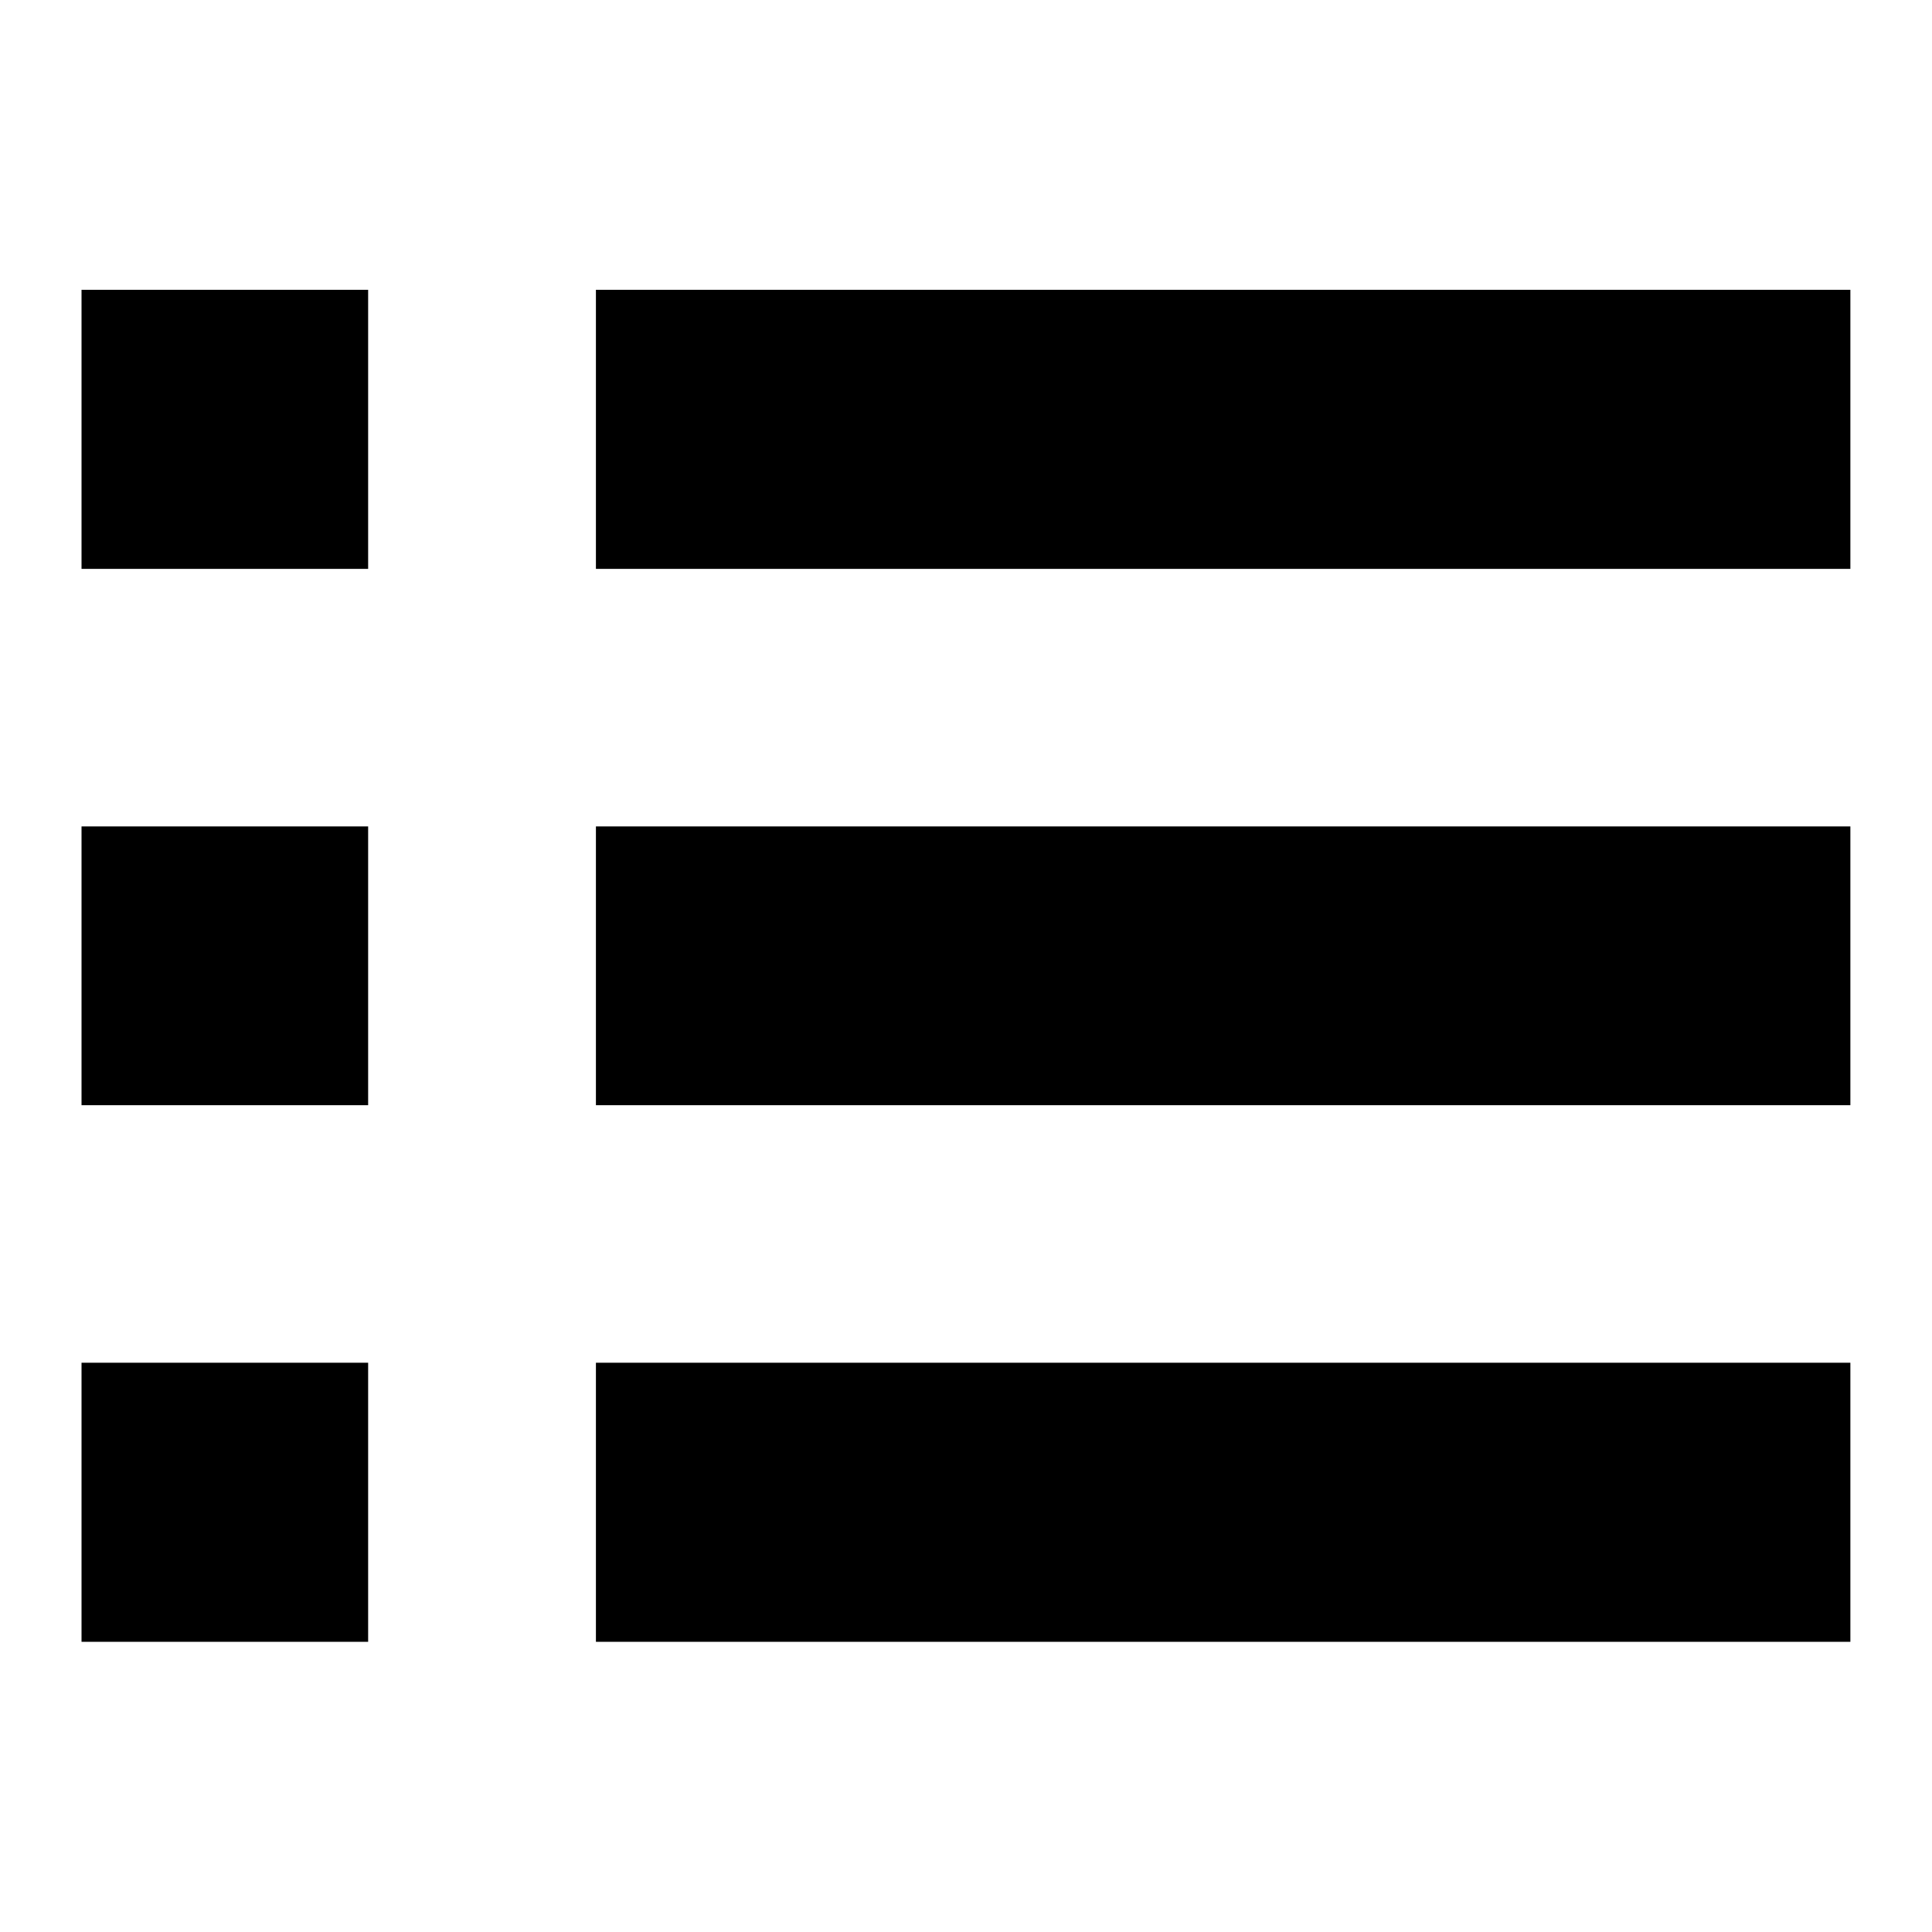
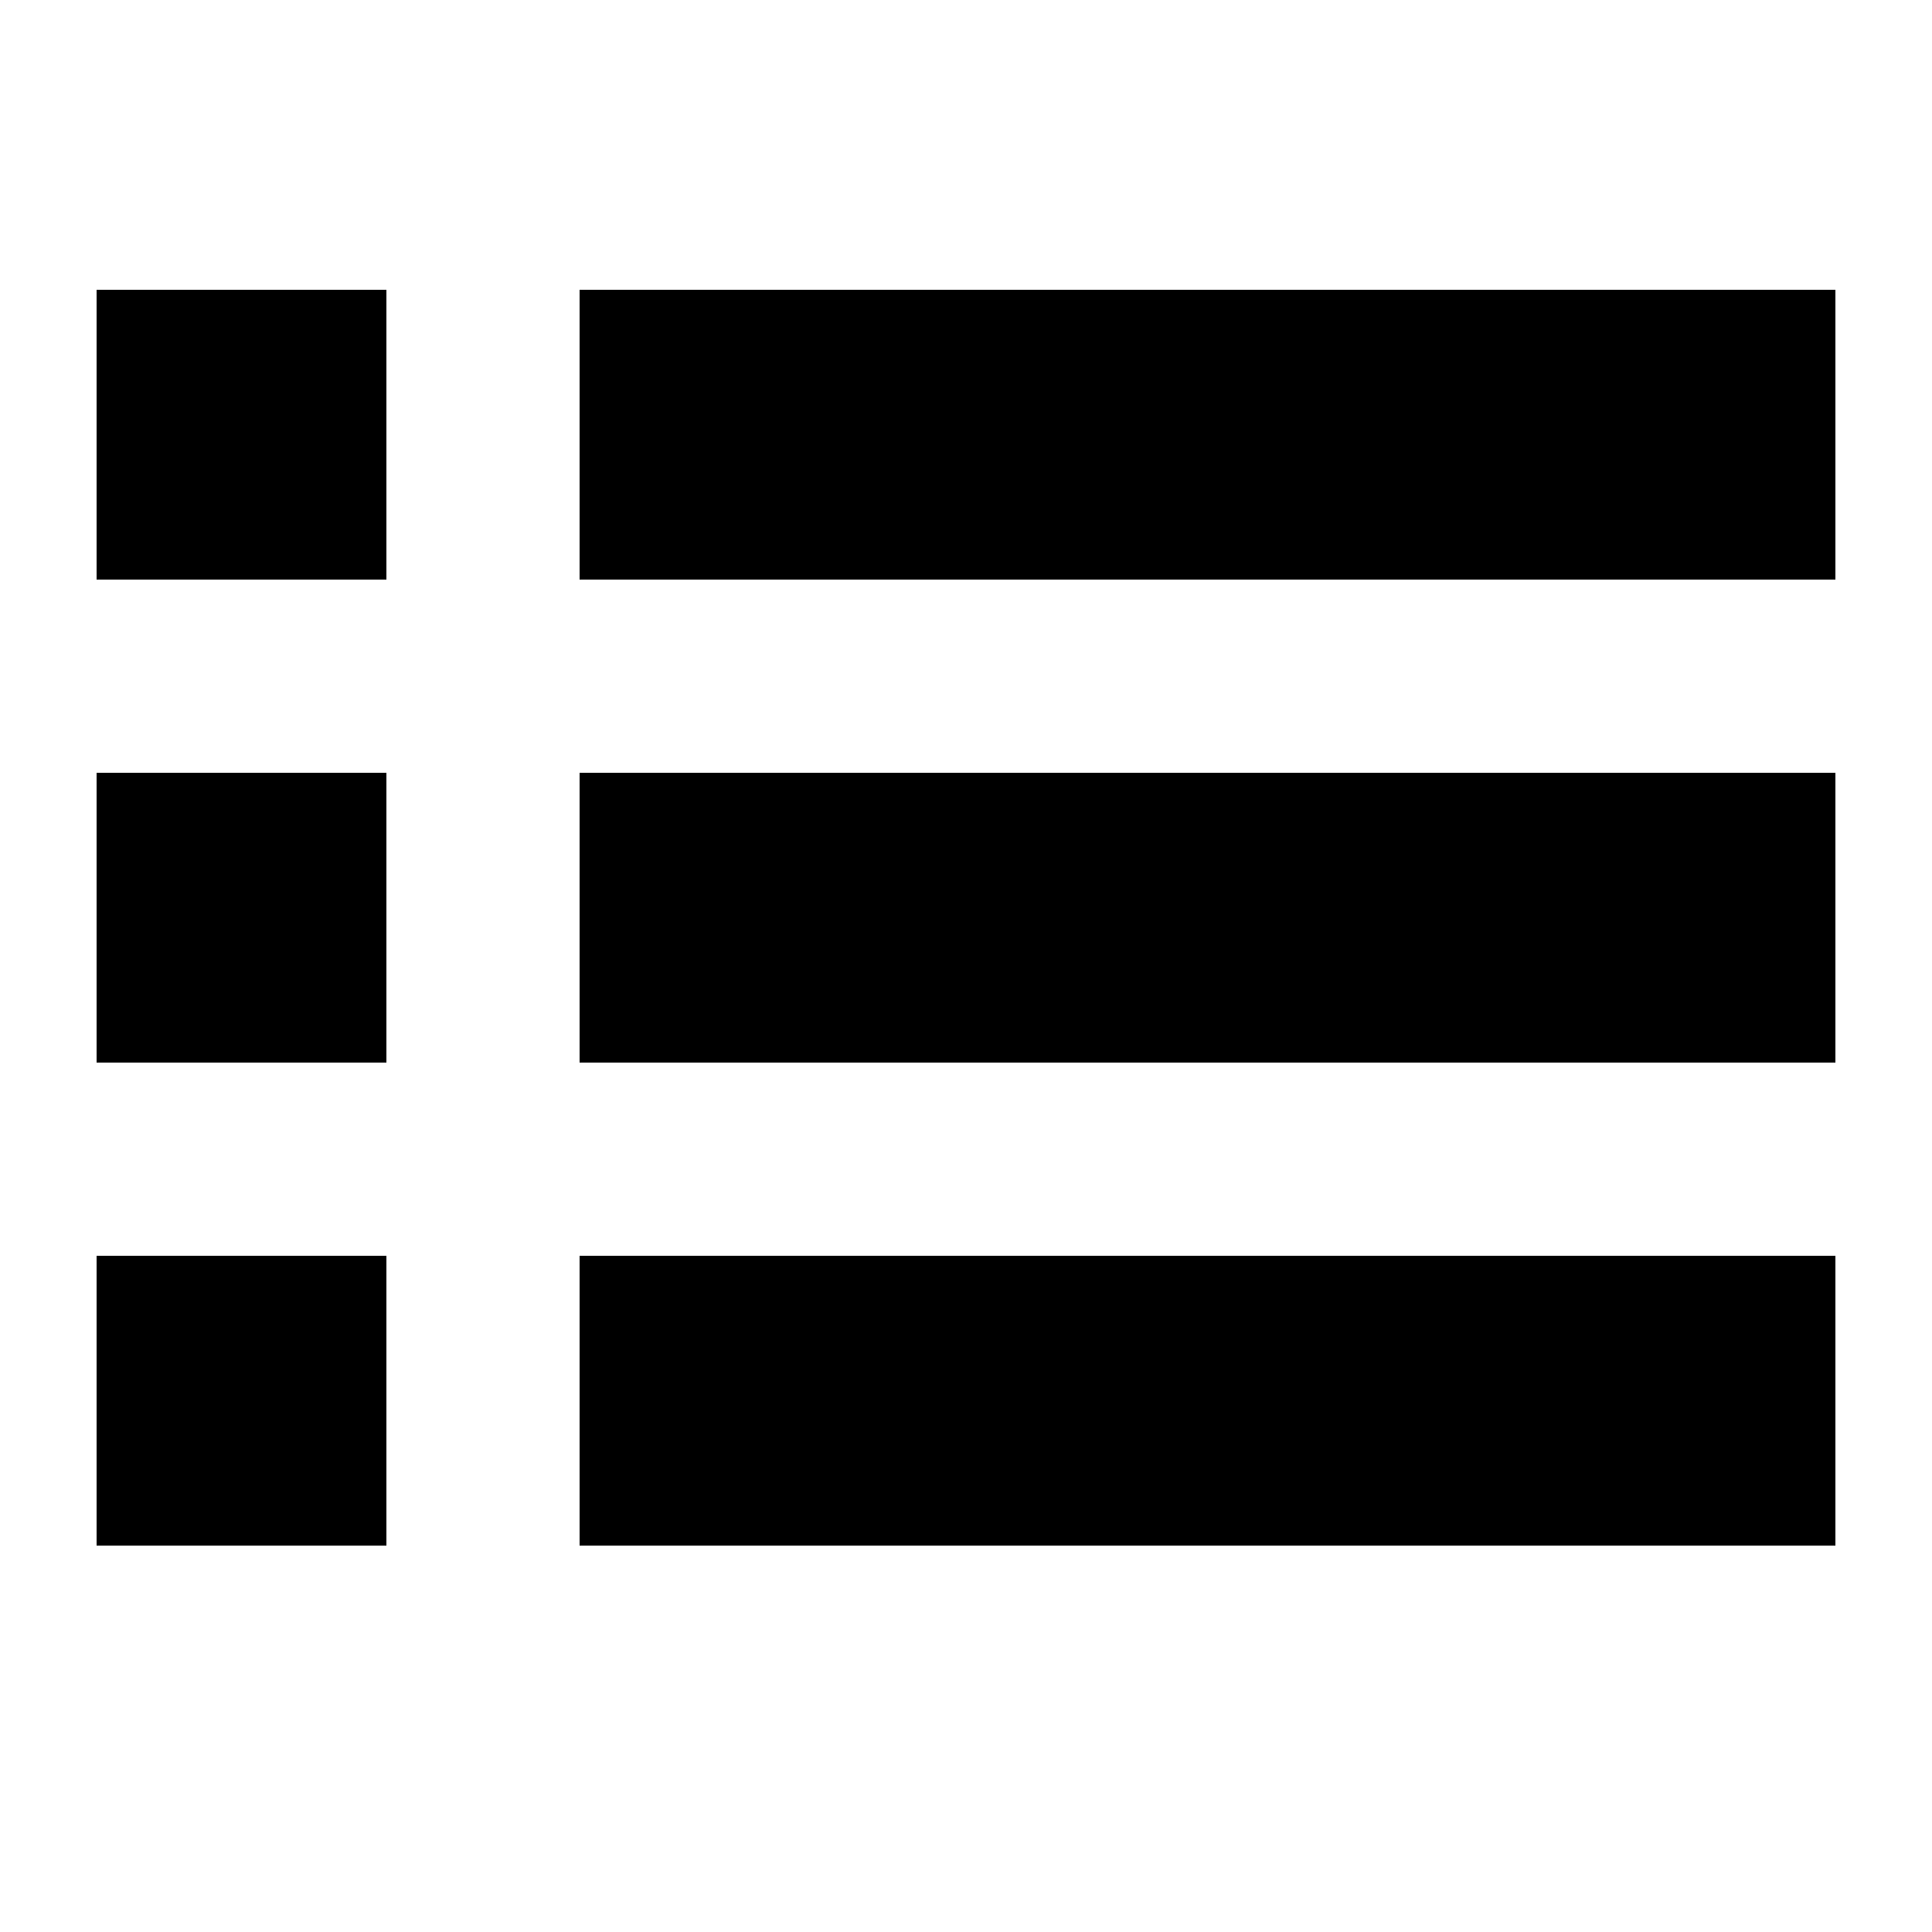
- <svg xmlns="http://www.w3.org/2000/svg" version="1.1" x="0px" y="0px" width="20px" height="20px" viewBox="0 0 20 20" enable-background="new 0 0 20 20" xml:space="preserve">
+ <svg xmlns="http://www.w3.org/2000/svg" version="1.1" x="0px" y="0px" width="20px" height="20px" viewBox="0 0 20 20">
  <g id="line">
-     <path d="M3.811,14.107v2.889H0.844v-2.889H3.811z M0.844,8.555v2.886h2.967V8.555H0.844z M19.155,11.441V8.555H6.169v2.886H19.155z    M19.155,16.996v-2.889H6.169v2.889H19.155z M0.844,3v2.889h2.967V3H0.844z M19.155,5.889V3H6.169v2.889H19.155z" />
+     <rect x="1" y="13" width="3" height="3" />
+     <rect x="1" y="8" width="3" height="3" />
+     <rect x="1" y="3" width="3" height="3" />
+     <rect x="6" y="13" width="13" height="3" />
+     <rect x="6" y="8" width="13" height="3" />
+     <rect x="6" y="3" width="13" height="3" />
  </g>
</svg>
